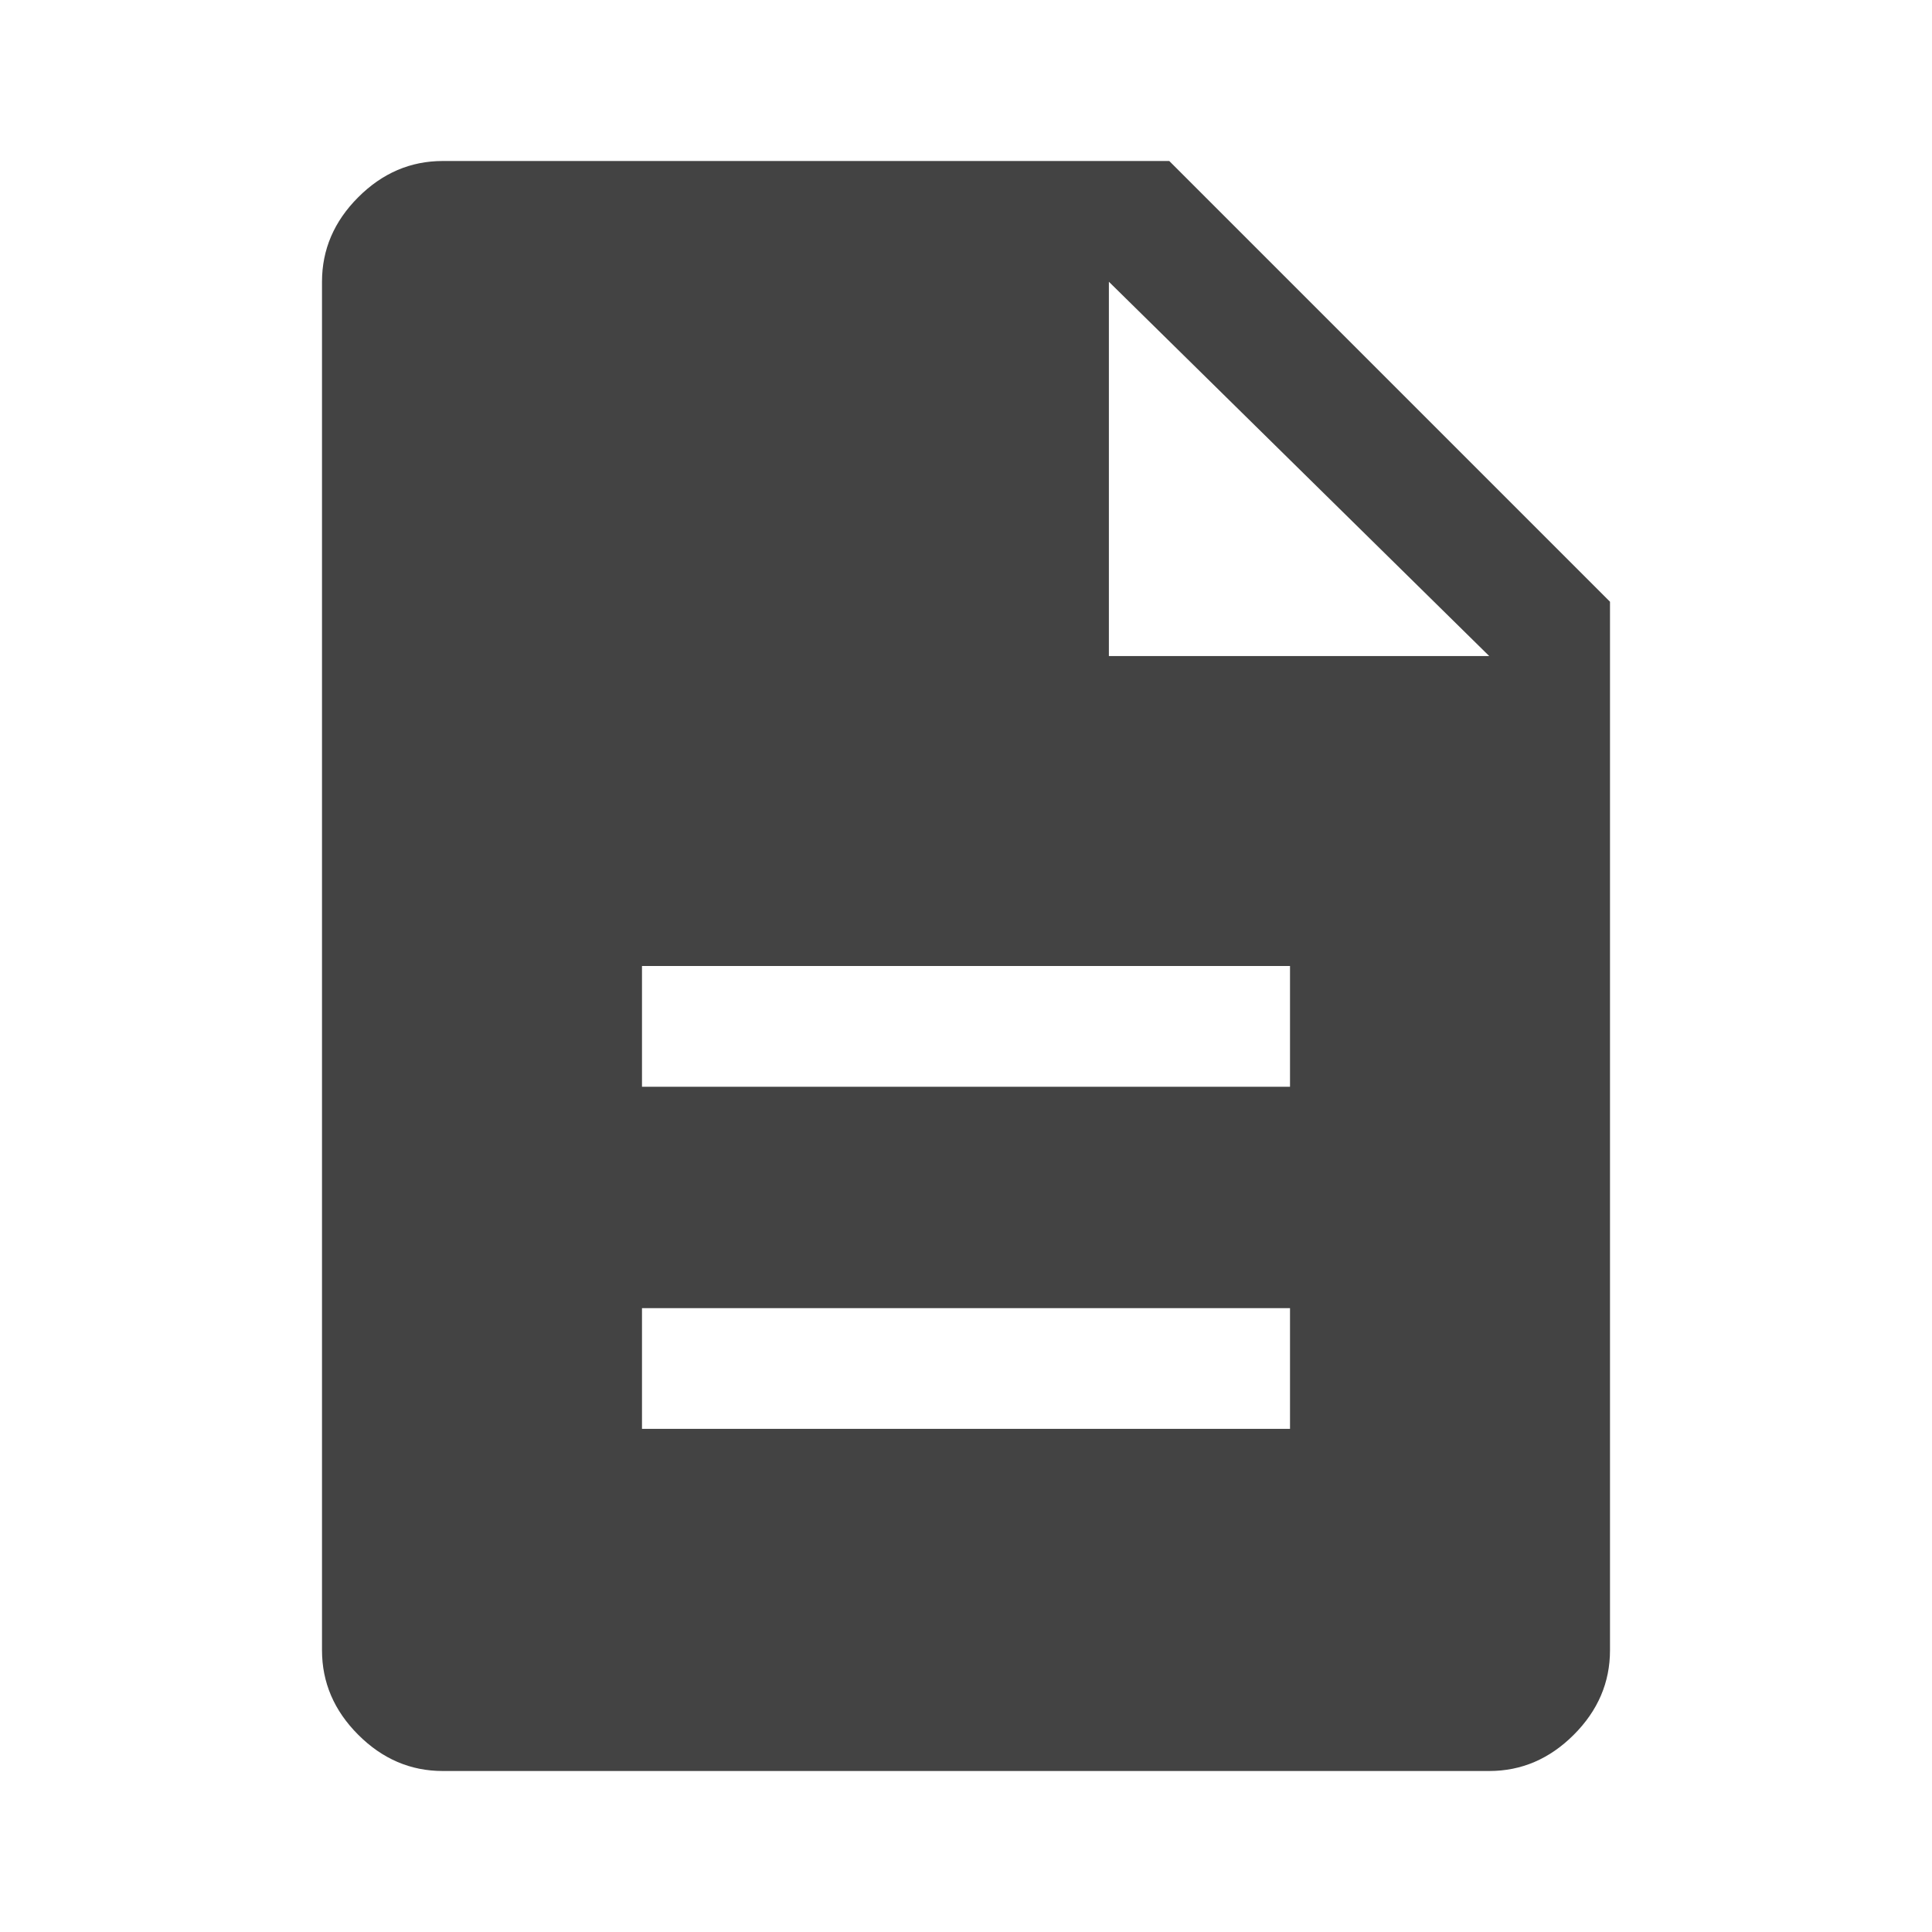
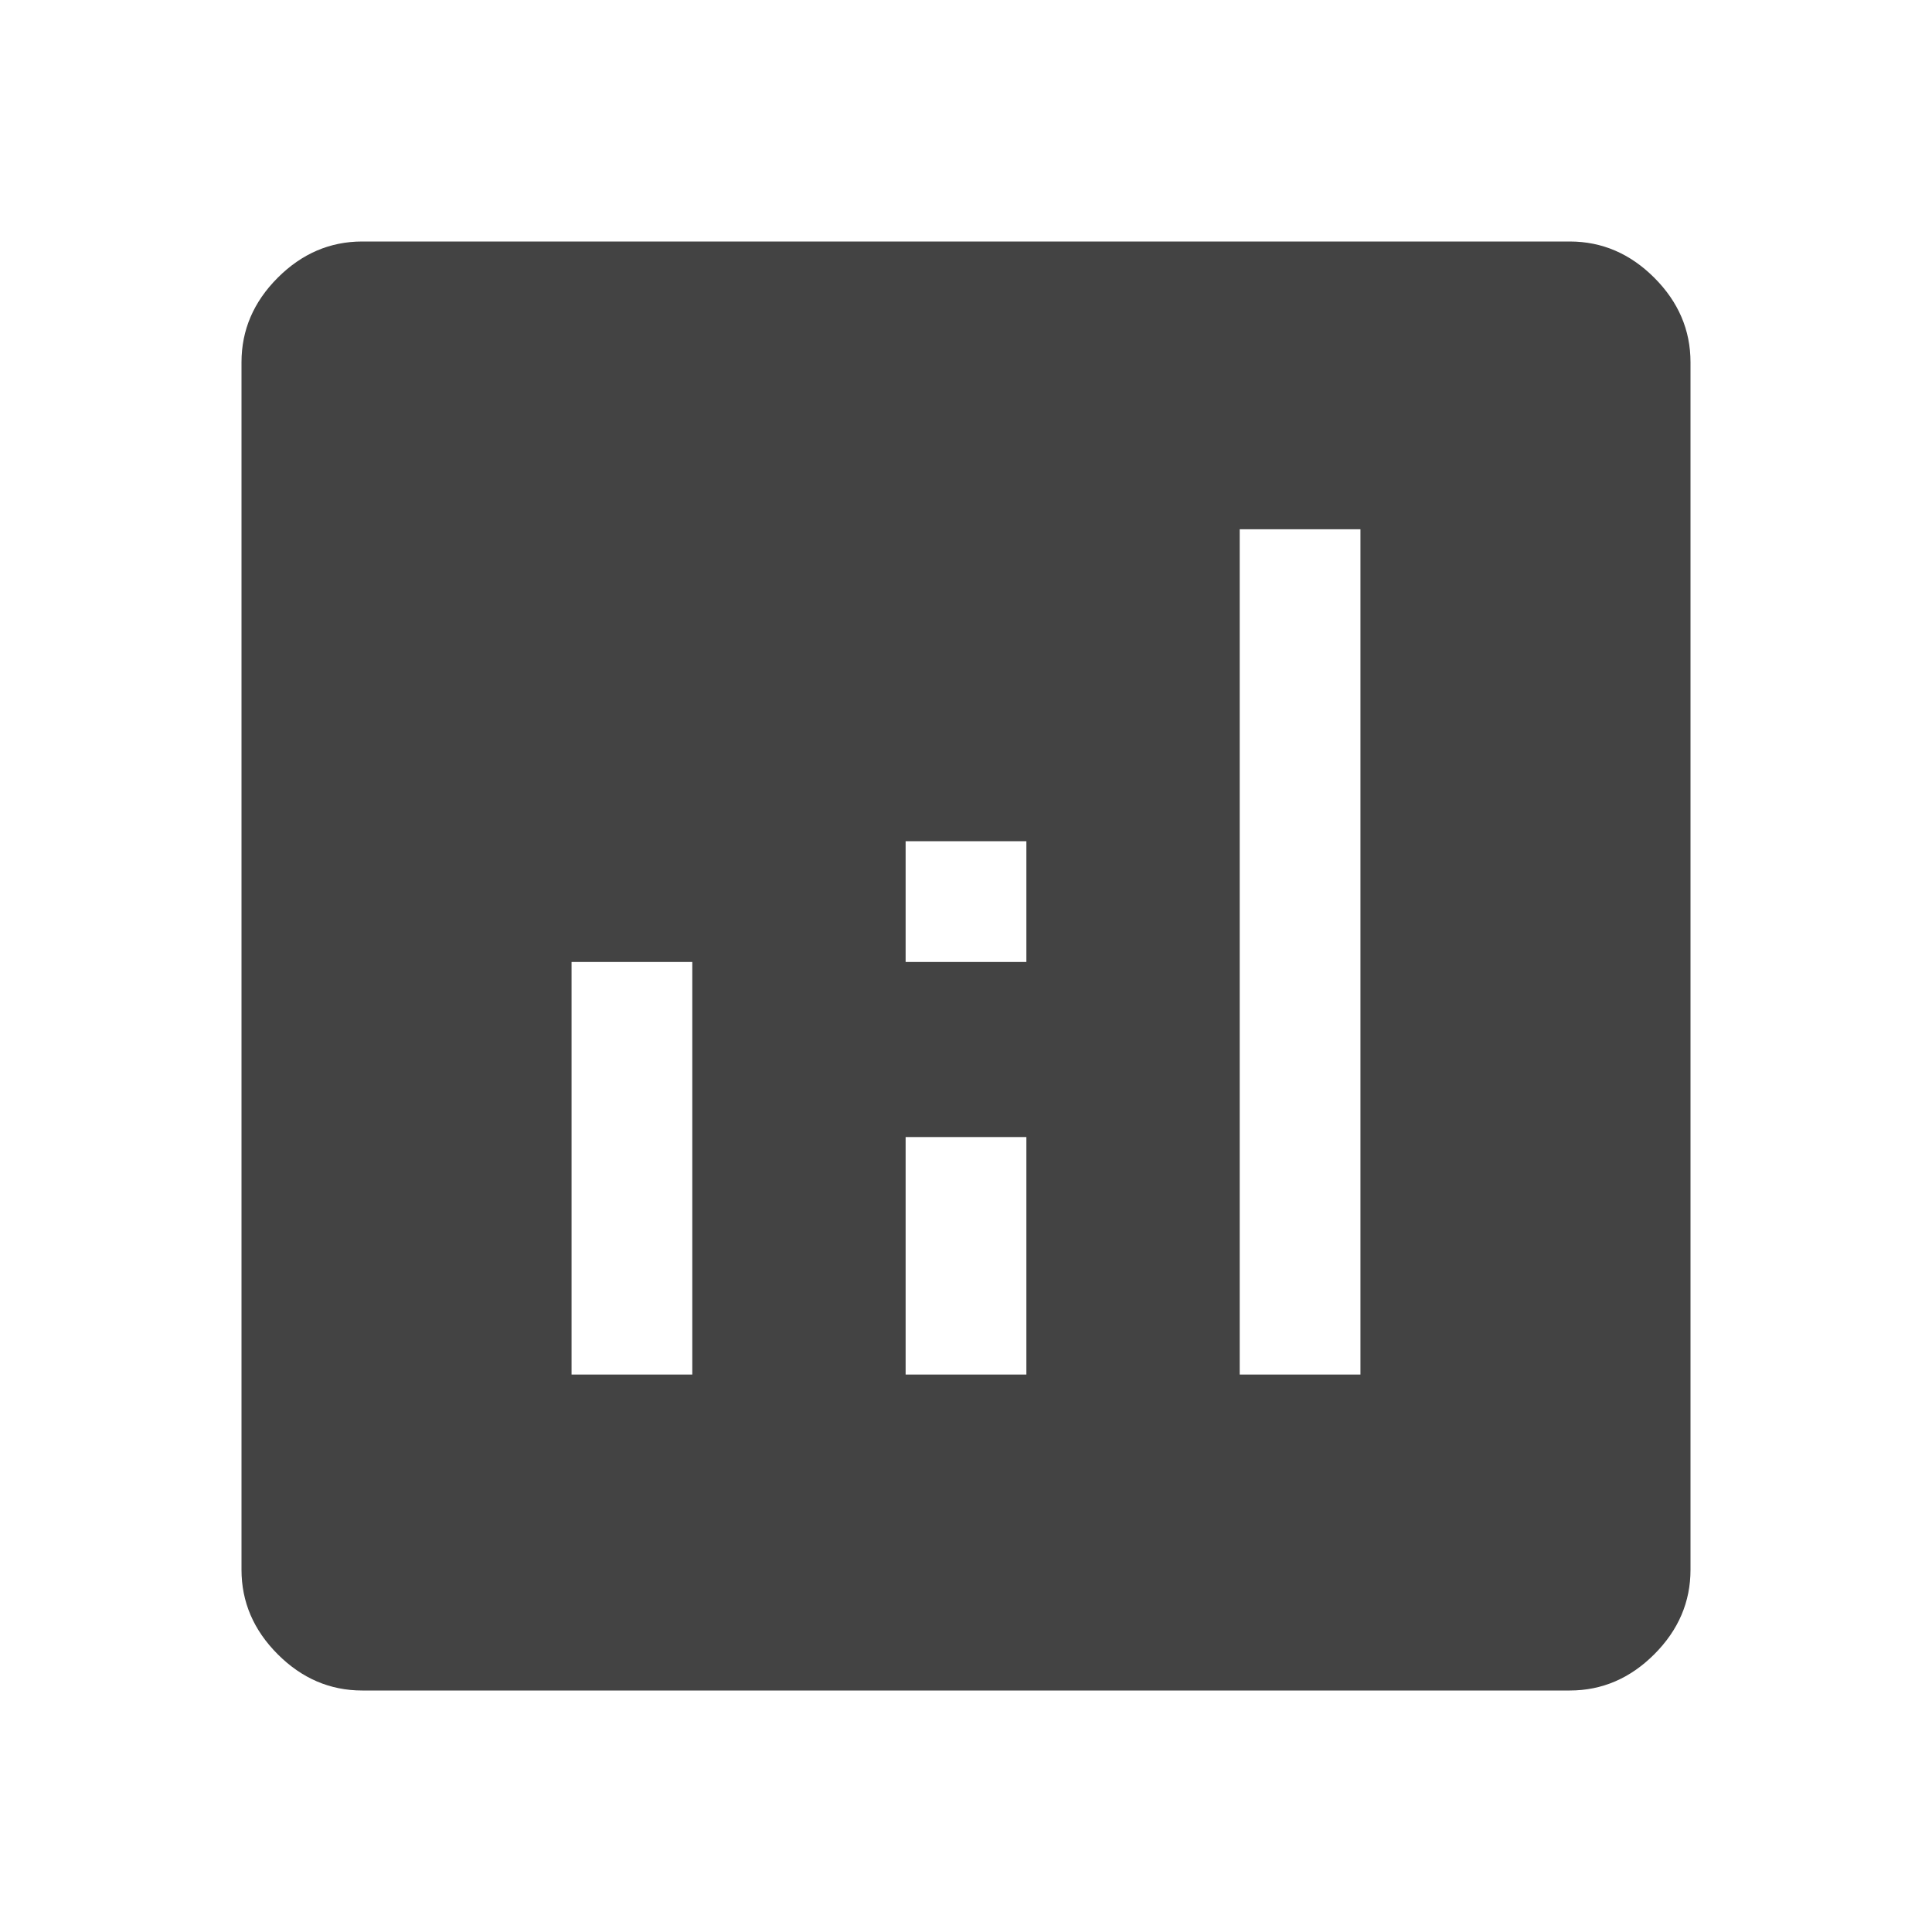
<svg xmlns="http://www.w3.org/2000/svg" height="48px" viewBox="0 -960 960 960" width="48px" fill="#434343">
-   <path d="M319-250h322v-60H319v60Zm0-170h322v-60H319v60ZM220-80q-24 0-42-18t-18-42v-680q0-24 18-42t42-18h361l219 219v521q0 24-18 42t-42 18H220Zm331-554h189L551-820v186Z" />
+   <path d="M284-277h60v-205h-60v205Zm332 0h60v-420h-60v420Zm-166 0h60v-118h-60v118Zm0-205h60v-60h-60v60ZM180-120q-24 0-42-18t-18-42v-600q0-24 18-42t42-18h600q24 0 42 18t18 42v600q0 24-18 42t-42 18H180Z" />
</svg>
